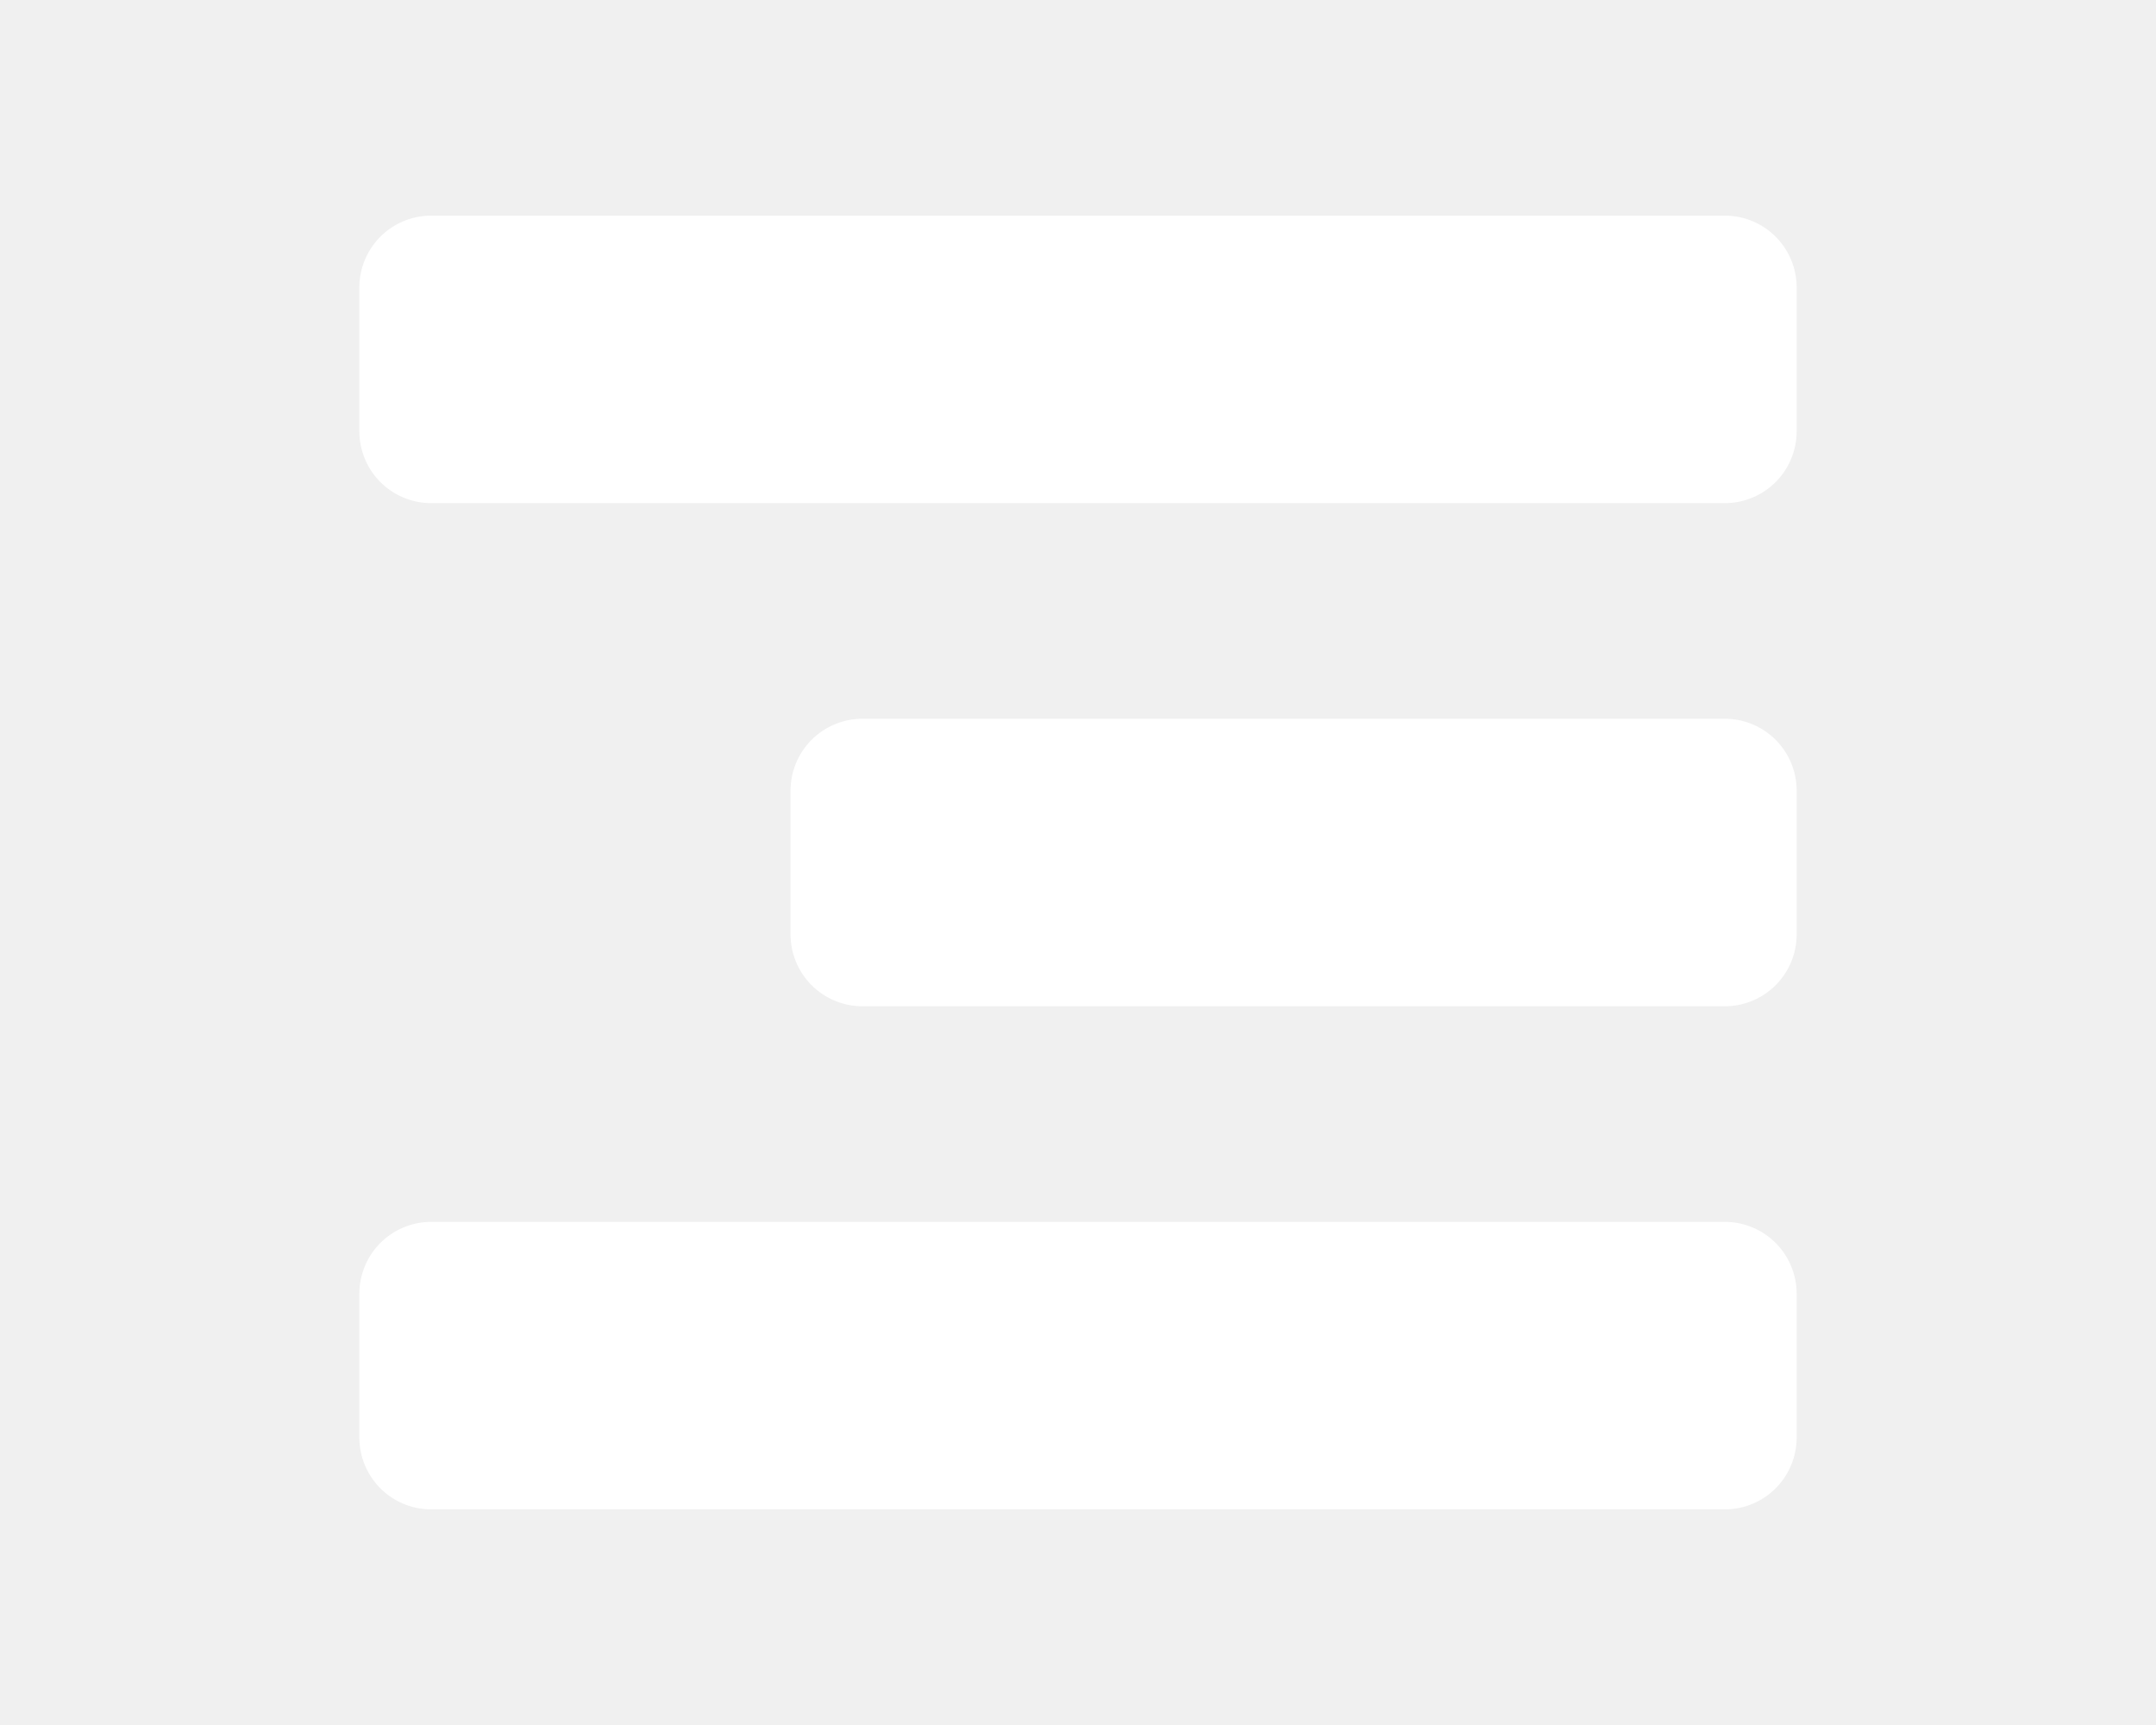
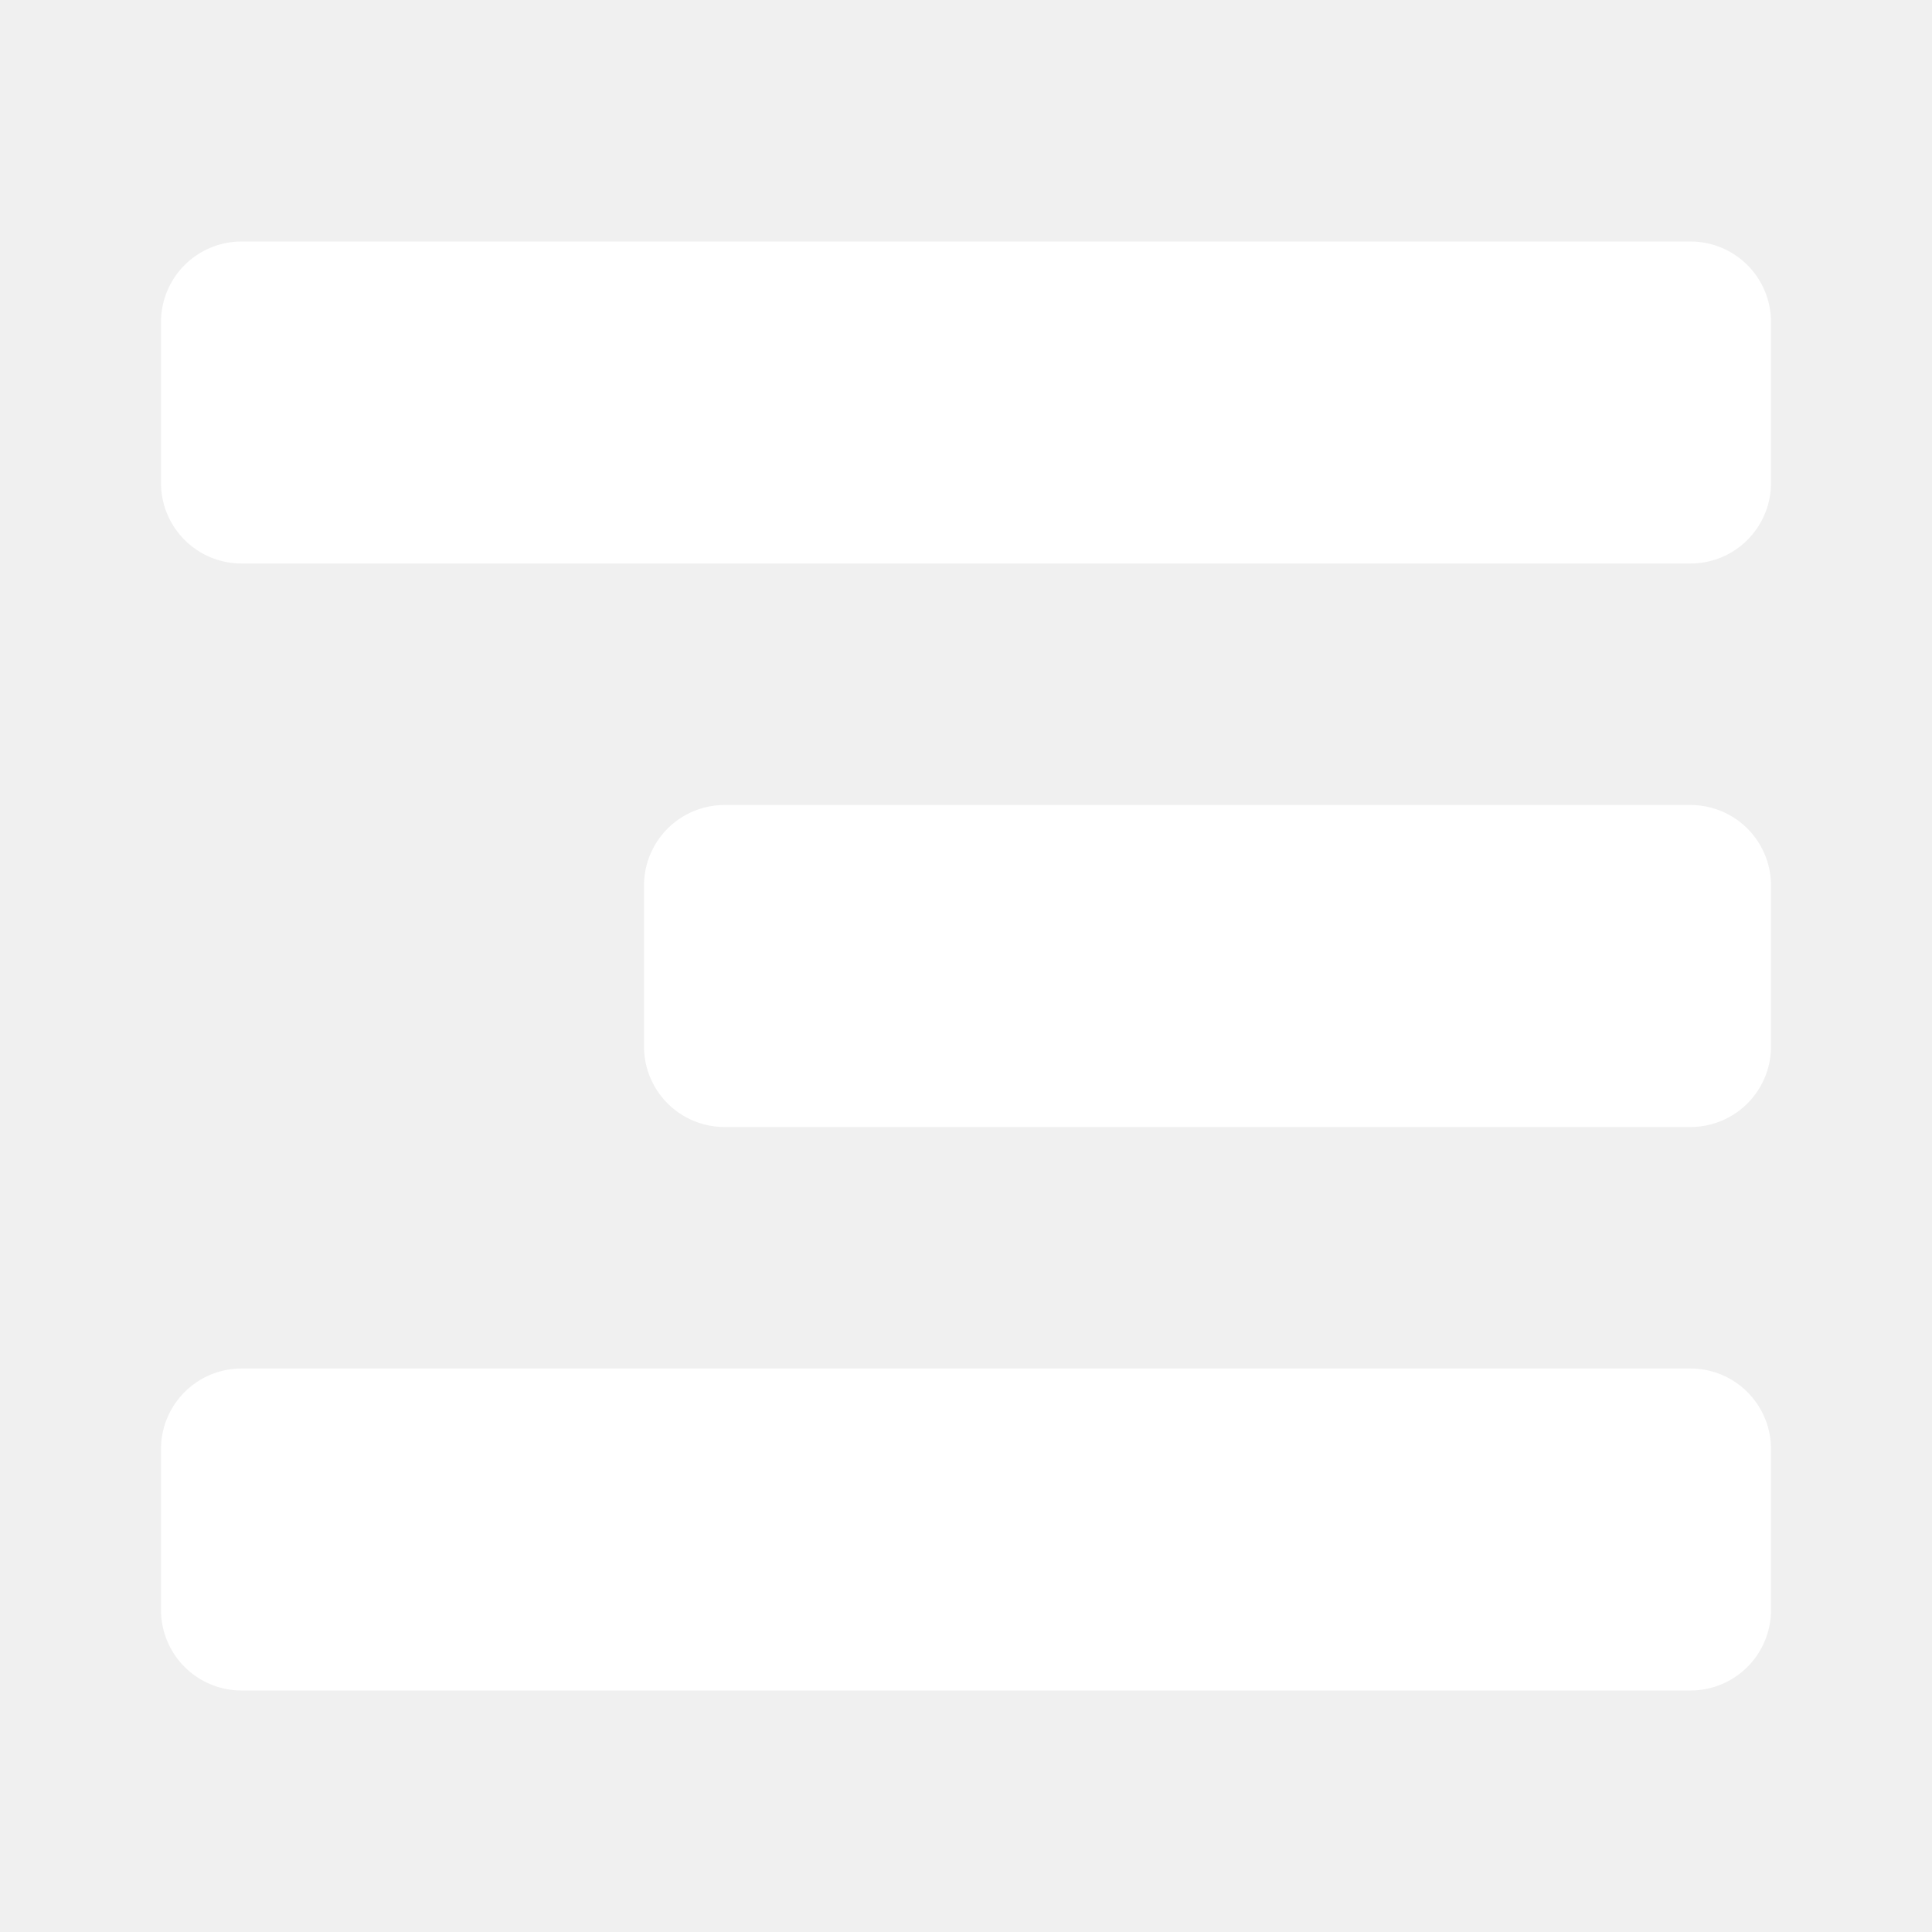
- <svg xmlns="http://www.w3.org/2000/svg" width="50" height="40" viewBox="0 0 24 24" fill="none">
+ <svg xmlns="http://www.w3.org/2000/svg" width="30" height="30" viewBox="0 0 24 24" fill="none">
  <path d="M3 4H21V6H3V4ZM9 11H21V13H9V11ZM3 18H21V20H3V18Z" stroke="white" stroke-width="2" stroke-linecap="round" stroke-linejoin="round" />
</svg>
